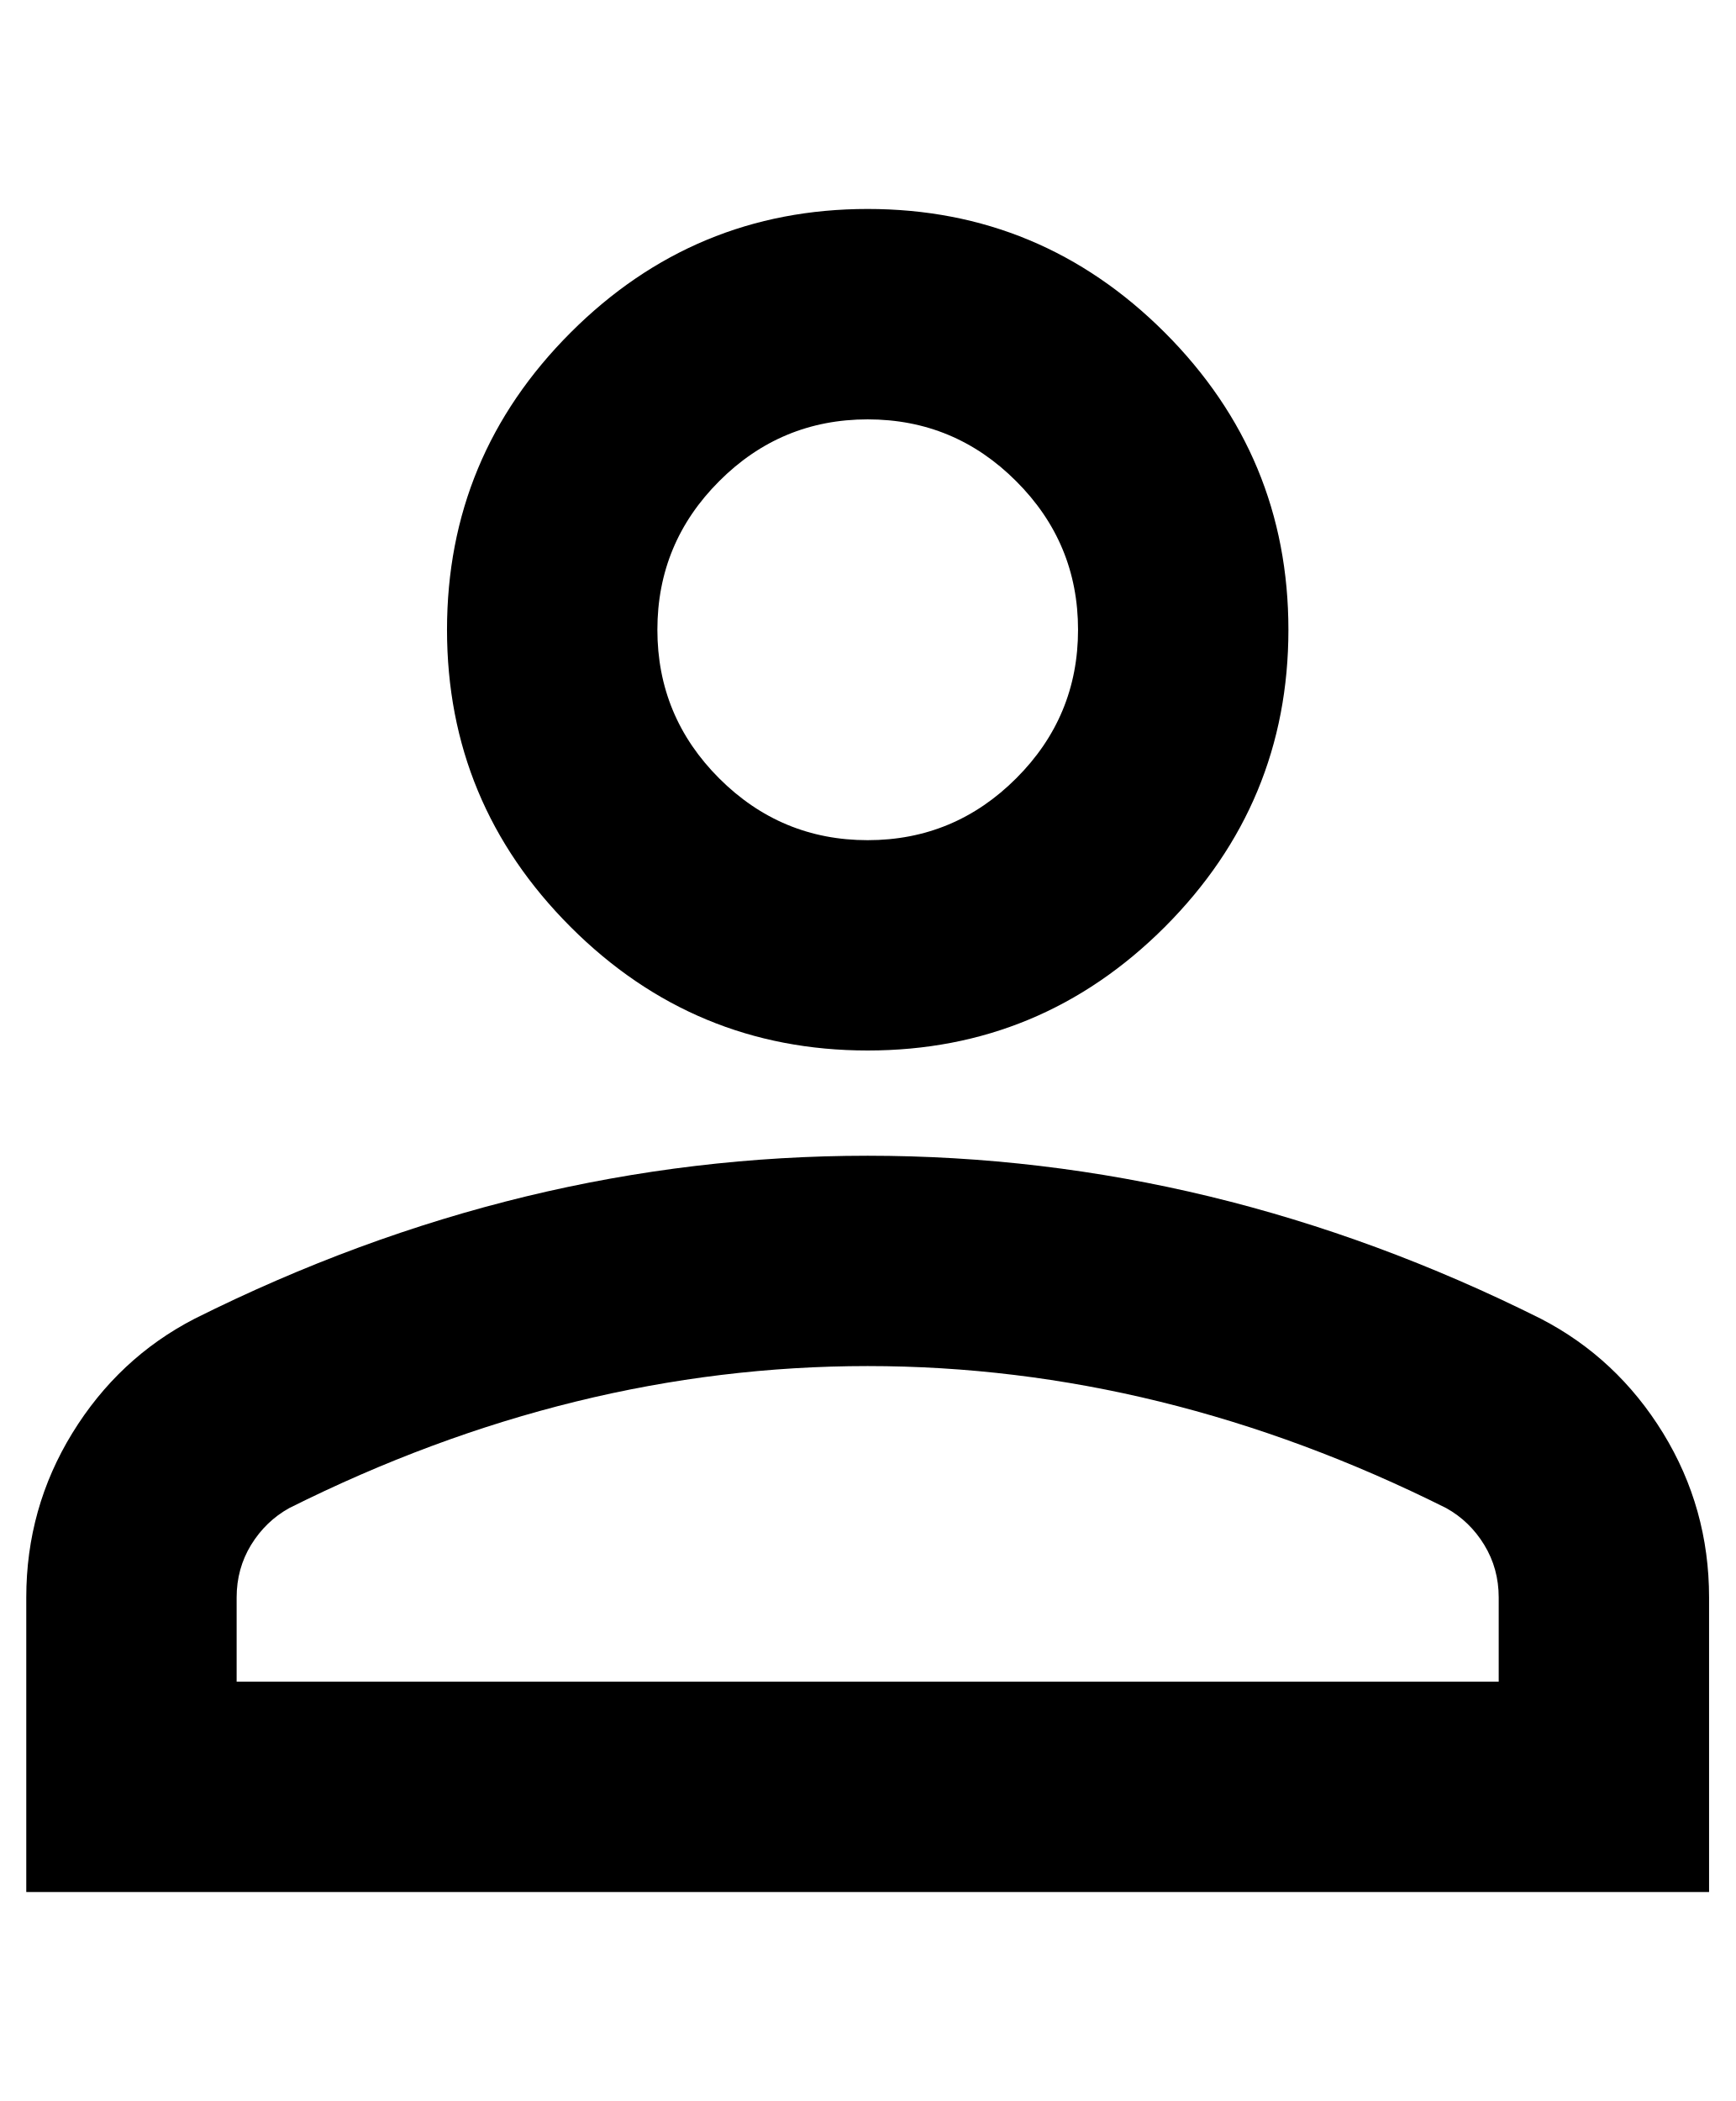
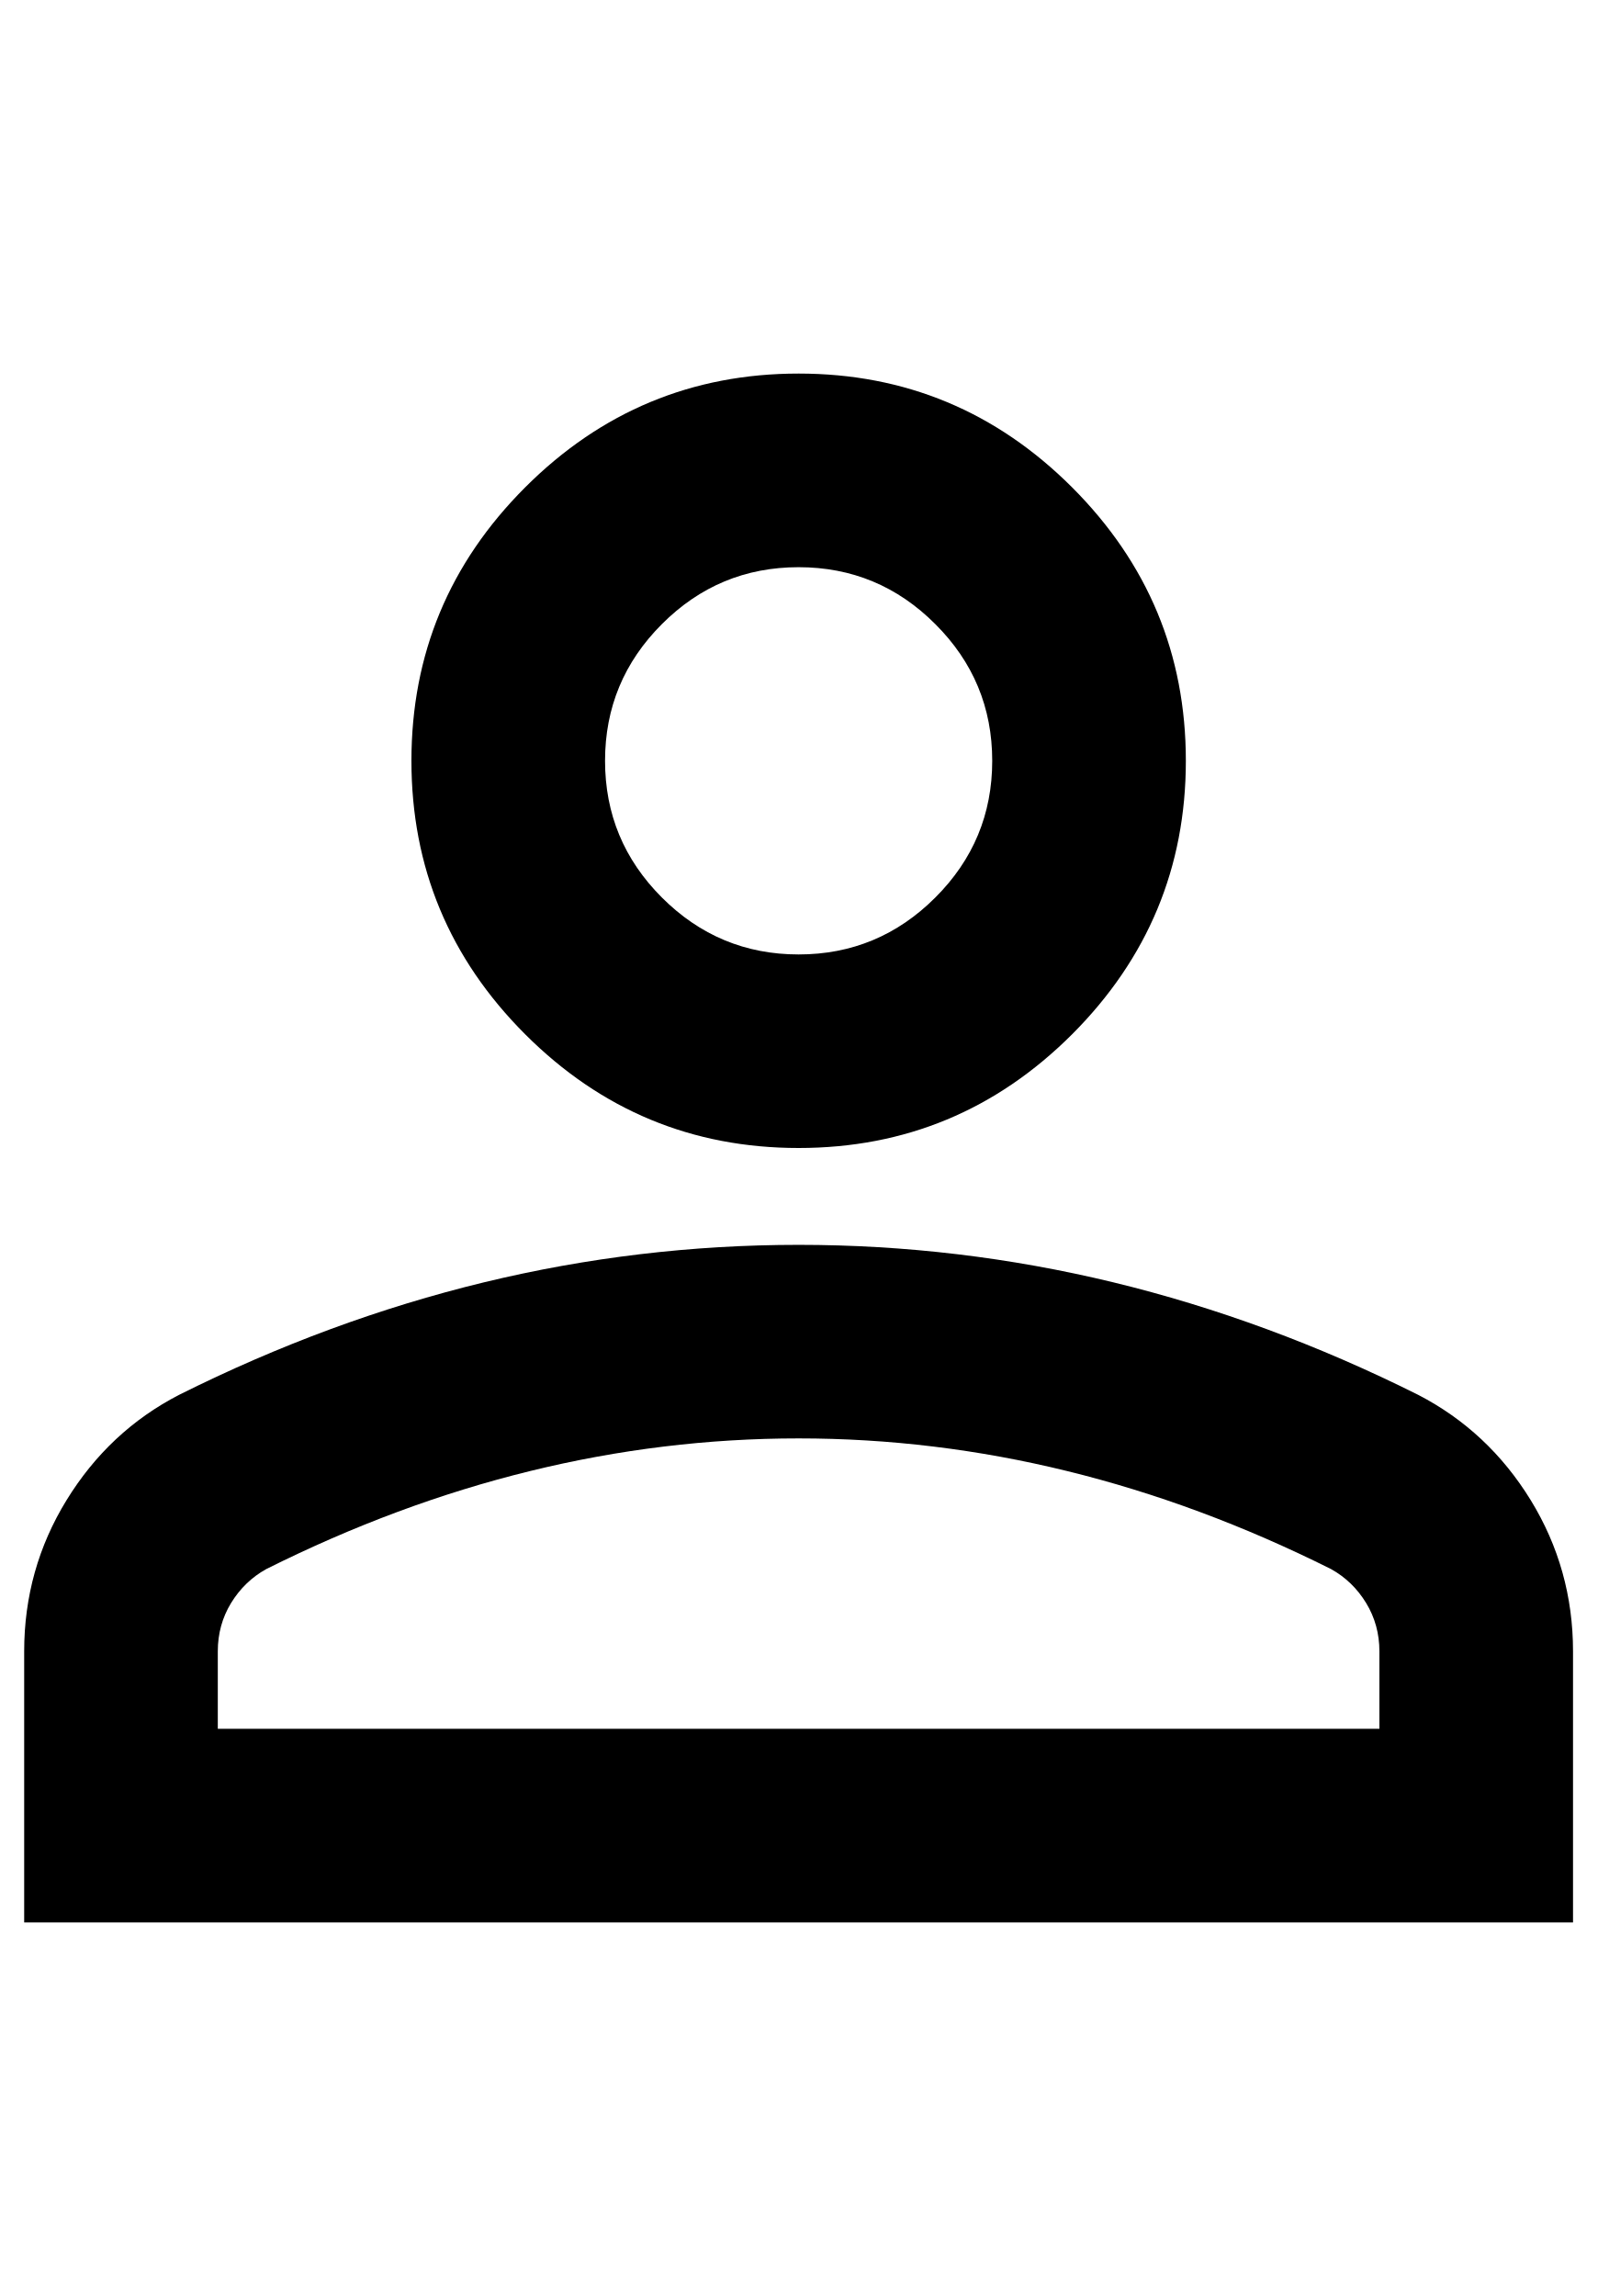
- <svg xmlns="http://www.w3.org/2000/svg" width="19" height="23" viewBox="0 0 22 23" fill="none">
+ <svg xmlns="http://www.w3.org/2000/svg" width="16" height="23" viewBox="0 0 22 23" fill="none">
  <path d="M11 11.5C9.534 11.5 8.278 10.978 7.234 9.934C6.189 8.889 5.667 7.633 5.667 6.167C5.667 4.7 6.189 3.445 7.234 2.4C8.278 1.356 9.534 0.833 11 0.833C12.467 0.833 13.722 1.356 14.767 2.4C15.811 3.445 16.334 4.7 16.334 6.167C16.334 7.633 15.811 8.889 14.767 9.934C13.722 10.978 12.467 11.5 11 11.5ZM0.333 22.167V18.433C0.333 17.678 0.528 16.983 0.917 16.35C1.306 15.717 1.822 15.233 2.467 14.9C3.845 14.211 5.245 13.695 6.667 13.35C8.089 13.006 9.534 12.834 11 12.834C12.467 12.834 13.911 13.006 15.334 13.35C16.756 13.695 18.156 14.211 19.534 14.9C20.178 15.233 20.695 15.717 21.084 16.35C21.472 16.983 21.667 17.678 21.667 18.433V22.167H0.333ZM3 19.5H19V18.433C19 18.189 18.939 17.967 18.817 17.767C18.695 17.567 18.534 17.411 18.334 17.3C17.134 16.7 15.922 16.25 14.7 15.95C13.478 15.65 12.245 15.5 11 15.5C9.756 15.5 8.522 15.65 7.3 15.95C6.078 16.25 4.867 16.7 3.667 17.3C3.467 17.411 3.306 17.567 3.183 17.767C3.061 17.967 3 18.189 3 18.433V19.5ZM11 8.834C11.733 8.834 12.361 8.572 12.883 8.05C13.406 7.528 13.667 6.9 13.667 6.167C13.667 5.434 13.406 4.806 12.883 4.284C12.361 3.761 11.733 3.5 11 3.5C10.267 3.5 9.639 3.761 9.117 4.284C8.595 4.806 8.334 5.434 8.334 6.167C8.334 6.9 8.595 7.528 9.117 8.05C9.639 8.572 10.267 8.834 11 8.834Z" fill="black" />
</svg>
